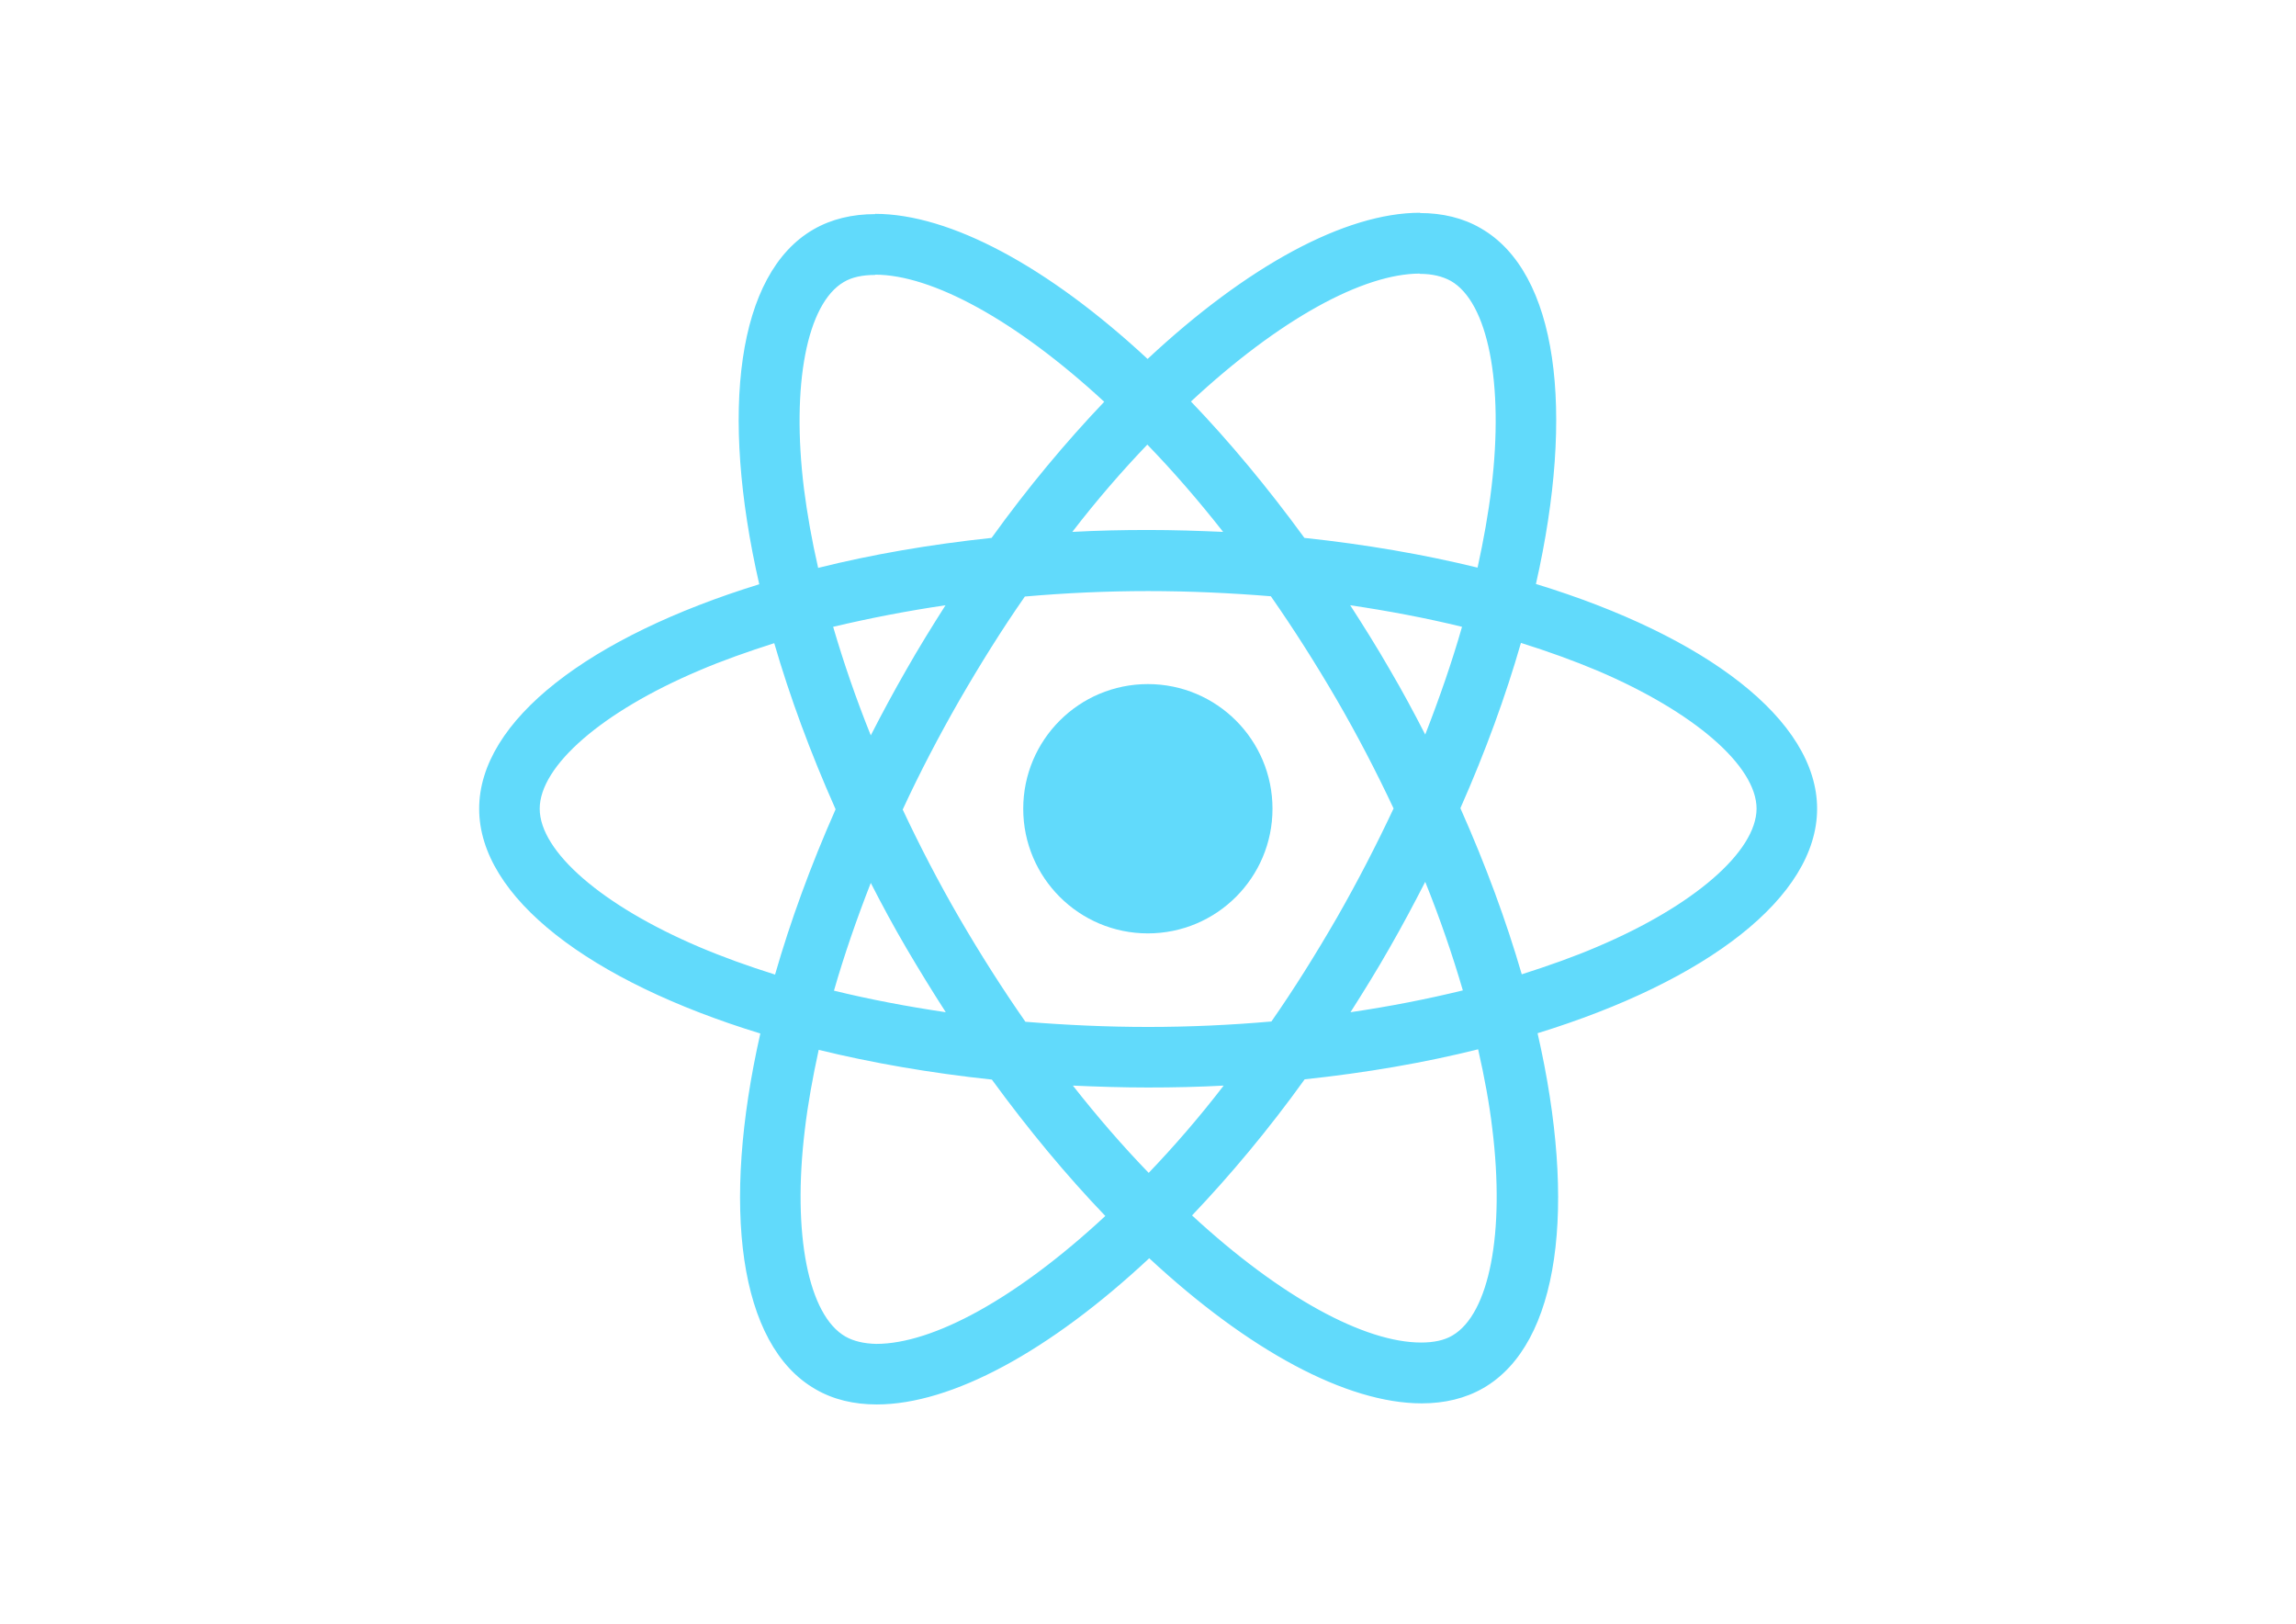
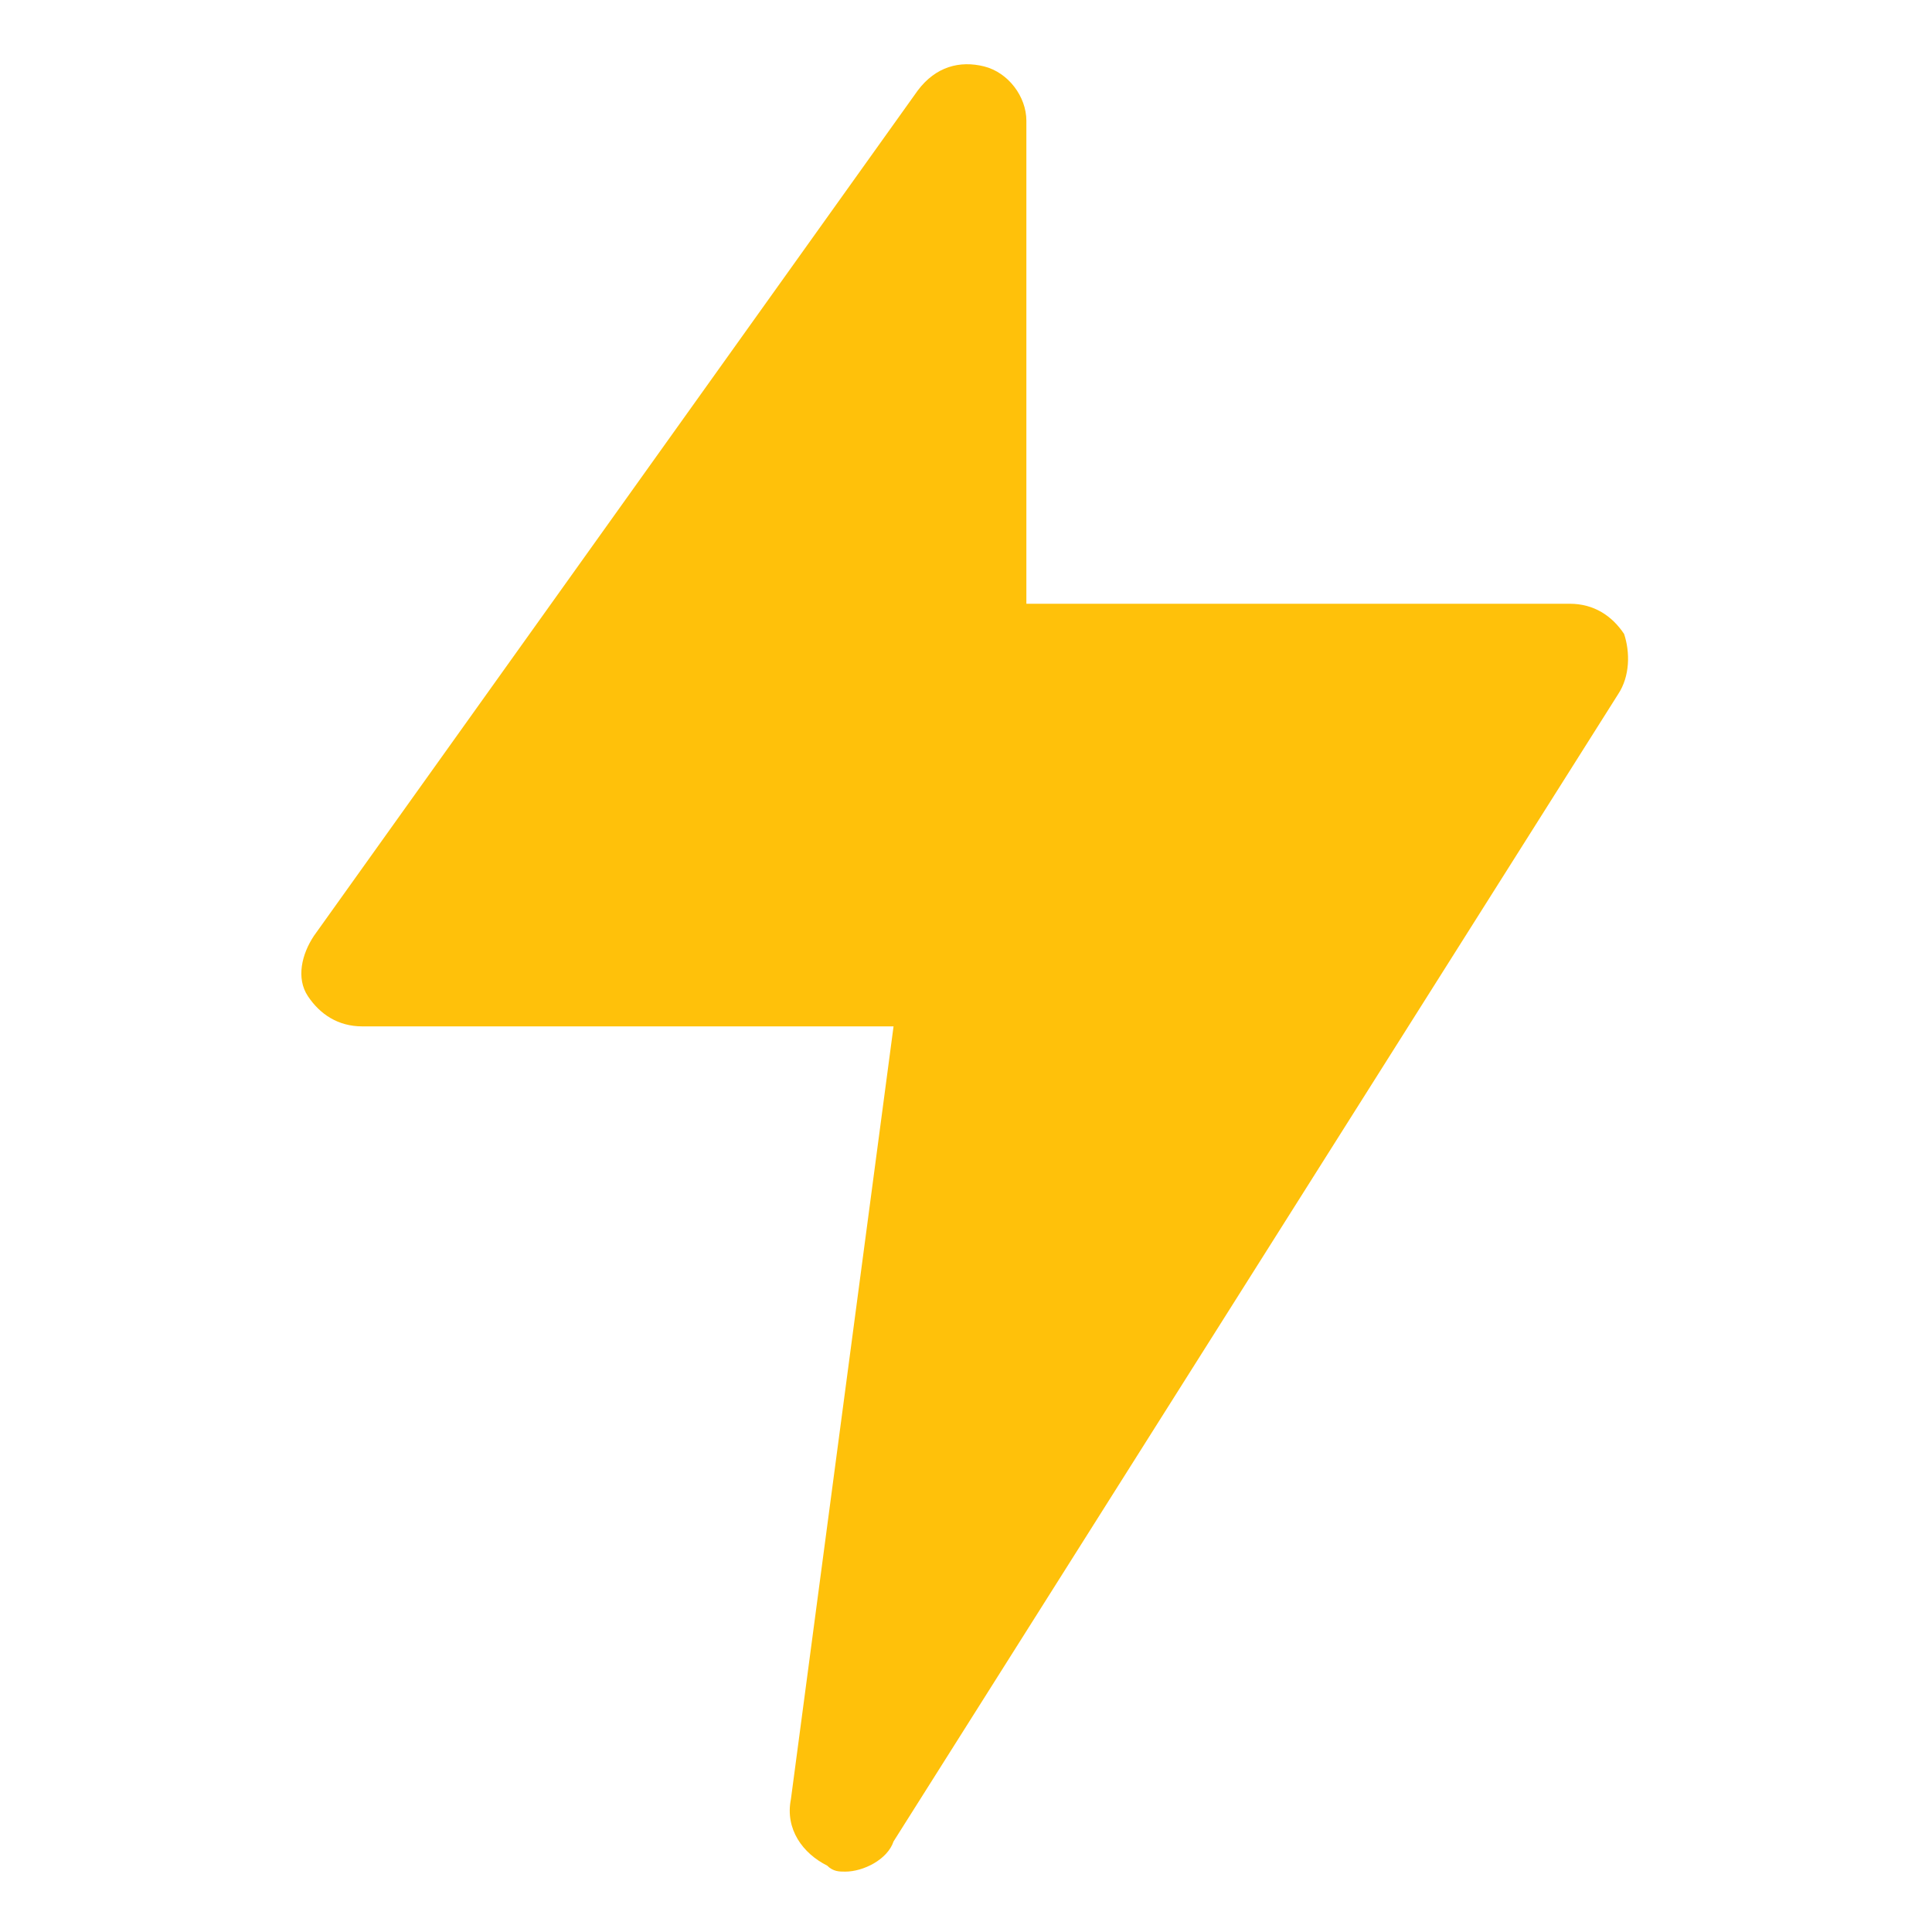
- <svg xmlns="http://www.w3.org/2000/svg" viewBox="0 0 841.9 595.3">
-   <g fill="#61DAFB">
-     <path d="M666.3 296.5c0-32.5-40.7-63.3-103.1-82.4 14.4-63.6 8-114.2-20.2-130.4-6.5-3.8-14.1-5.6-22.4-5.6v22.3c4.6 0 8.3.9 11.4 2.6 13.6 7.8 19.5 37.5 14.9 75.7-1.1 9.4-2.9 19.3-5.1 29.4-19.6-4.8-41-8.5-63.5-10.9-13.5-18.5-27.5-35.3-41.6-50 32.6-30.3 63.2-46.9 84-46.9V78c-27.5 0-63.5 19.6-99.9 53.6-36.4-33.8-72.4-53.2-99.9-53.2v22.3c20.7 0 51.4 16.5 84 46.6-14 14.7-28 31.4-41.3 49.9-22.6 2.4-44 6.1-63.6 11-2.3-10-4-19.7-5.2-29-4.7-38.2 1.1-67.9 14.6-75.8 3-1.8 6.9-2.6 11.5-2.6V78.5c-8.4 0-16 1.8-22.6 5.6-28.1 16.2-34.4 66.7-19.9 130.1-62.2 19.2-102.7 49.9-102.7 82.3 0 32.5 40.7 63.3 103.1 82.4-14.4 63.6-8 114.2 20.2 130.4 6.5 3.8 14.1 5.6 22.5 5.6 27.5 0 63.5-19.6 99.9-53.6 36.4 33.8 72.4 53.2 99.9 53.2 8.4 0 16-1.8 22.6-5.6 28.1-16.2 34.4-66.7 19.9-130.1 62-19.1 102.5-49.9 102.5-82.3zm-130.2-66.7c-3.7 12.9-8.3 26.2-13.5 39.5-4.1-8-8.4-16-13.1-24-4.6-8-9.5-15.8-14.4-23.4 14.2 2.1 27.9 4.7 41 7.9zm-45.8 106.5c-7.8 13.5-15.8 26.3-24.1 38.2-14.9 1.3-30 2-45.2 2-15.1 0-30.2-.7-45-1.9-8.3-11.9-16.4-24.6-24.2-38-7.6-13.1-14.5-26.4-20.8-39.8 6.2-13.4 13.2-26.8 20.7-39.9 7.8-13.5 15.8-26.3 24.1-38.2 14.9-1.3 30-2 45.2-2 15.1 0 30.2.7 45 1.9 8.3 11.9 16.4 24.6 24.2 38 7.6 13.1 14.5 26.4 20.8 39.8-6.3 13.4-13.2 26.8-20.7 39.9zm32.3-13c5.4 13.4 10 26.8 13.8 39.8-13.1 3.2-26.9 5.9-41.2 8 4.9-7.7 9.8-15.6 14.4-23.7 4.6-8 8.9-16.1 13-24.1zM421.2 430c-9.3-9.6-18.6-20.3-27.8-32 9 .4 18.2.7 27.5.7 9.4 0 18.7-.2 27.8-.7-9 11.7-18.3 22.4-27.5 32zm-74.4-58.9c-14.2-2.1-27.9-4.7-41-7.9 3.7-12.9 8.3-26.2 13.5-39.5 4.1 8 8.4 16 13.1 24 4.7 8 9.5 15.8 14.4 23.4zM420.7 163c9.3 9.6 18.6 20.3 27.8 32-9-.4-18.2-.7-27.5-.7-9.4 0-18.7.2-27.8.7 9-11.7 18.3-22.4 27.5-32zm-74 58.9c-4.9 7.7-9.8 15.6-14.4 23.7-4.6 8-8.9 16-13 24-5.4-13.4-10-26.8-13.8-39.8 13.1-3.1 26.9-5.8 41.2-7.9zm-90.5 125.2c-35.4-15.1-58.3-34.9-58.3-50.6 0-15.7 22.9-35.6 58.3-50.6 8.6-3.7 18-7 27.7-10.1 5.7 19.6 13.2 40 22.5 60.9-9.2 20.8-16.6 41.1-22.2 60.6-9.9-3.1-19.3-6.5-28-10.2zM310 490c-13.6-7.8-19.5-37.5-14.9-75.7 1.1-9.4 2.9-19.3 5.1-29.4 19.6 4.8 41 8.5 63.5 10.9 13.5 18.5 27.5 35.3 41.6 50-32.6 30.3-63.2 46.9-84 46.9-4.5-.1-8.3-1-11.3-2.7zm237.2-76.2c4.7 38.2-1.1 67.9-14.6 75.8-3 1.8-6.9 2.6-11.5 2.6-20.7 0-51.4-16.5-84-46.6 14-14.7 28-31.4 41.3-49.9 22.6-2.4 44-6.1 63.6-11 2.3 10.1 4.1 19.8 5.2 29.1zm38.5-66.7c-8.6 3.7-18 7-27.7 10.1-5.7-19.6-13.2-40-22.5-60.9 9.2-20.8 16.6-41.1 22.2-60.6 9.9 3.1 19.3 6.5 28.1 10.2 35.4 15.1 58.3 34.9 58.3 50.6-.1 15.7-23 35.6-58.4 50.6zM320.8 78.4z" />
-     <circle cx="420.9" cy="296.5" r="45.7" />
-     <path d="M520.5 78.1z" />
+ <svg xmlns="http://www.w3.org/2000/svg" enable-background="new 0 0 32 32" version="1.1" viewBox="0 0 32 32" xml:space="preserve">
+   <g id="Layer_2" />
+   <g id="Layer_3" />
+   <g id="Layer_4" />
+   <g id="Layer_5" />
+   <g id="Layer_6" />
+   <g id="Layer_7" />
+   <g id="Layer_8" />
+   <g id="Layer_9" />
+   <g id="Layer_10" />
+   <g id="Layer_11" />
+   <g id="Layer_12" />
+   <g id="Layer_13" />
+   <g id="Layer_14" />
+   <g id="Layer_15" />
+   <g id="Layer_16" />
+   <g id="Layer_17">
+     <g>
+       <path d="M26.8,11.5l-12,19C14.7,30.8,14.3,31,14,31c-0.1,0-0.2,0-0.3-0.1c-0.4-0.2-0.7-0.6-0.6-1.1L14.8,17H6    c-0.4,0-0.7-0.2-0.9-0.5c-0.2-0.3-0.1-0.7,0.1-1l10-14c0.3-0.4,0.7-0.5,1.1-0.4C16.7,1.2,17,1.6,17,2v8h9c0.4,0,0.7,0.2,0.9,0.5    C27,10.8,27,11.2,26.8,11.5z" fill="#FFC10A" />
+     </g>
  </g>
+   <g id="Layer_18" />
+   <g id="Layer_19" />
+   <g id="Layer_20" />
+   <g id="Layer_21" />
+   <g id="Layer_22" />
+   <g id="Layer_23" />
+   <g id="Layer_24" />
+   <g id="Layer_25" />
+   <g id="Wearher" />
</svg>
